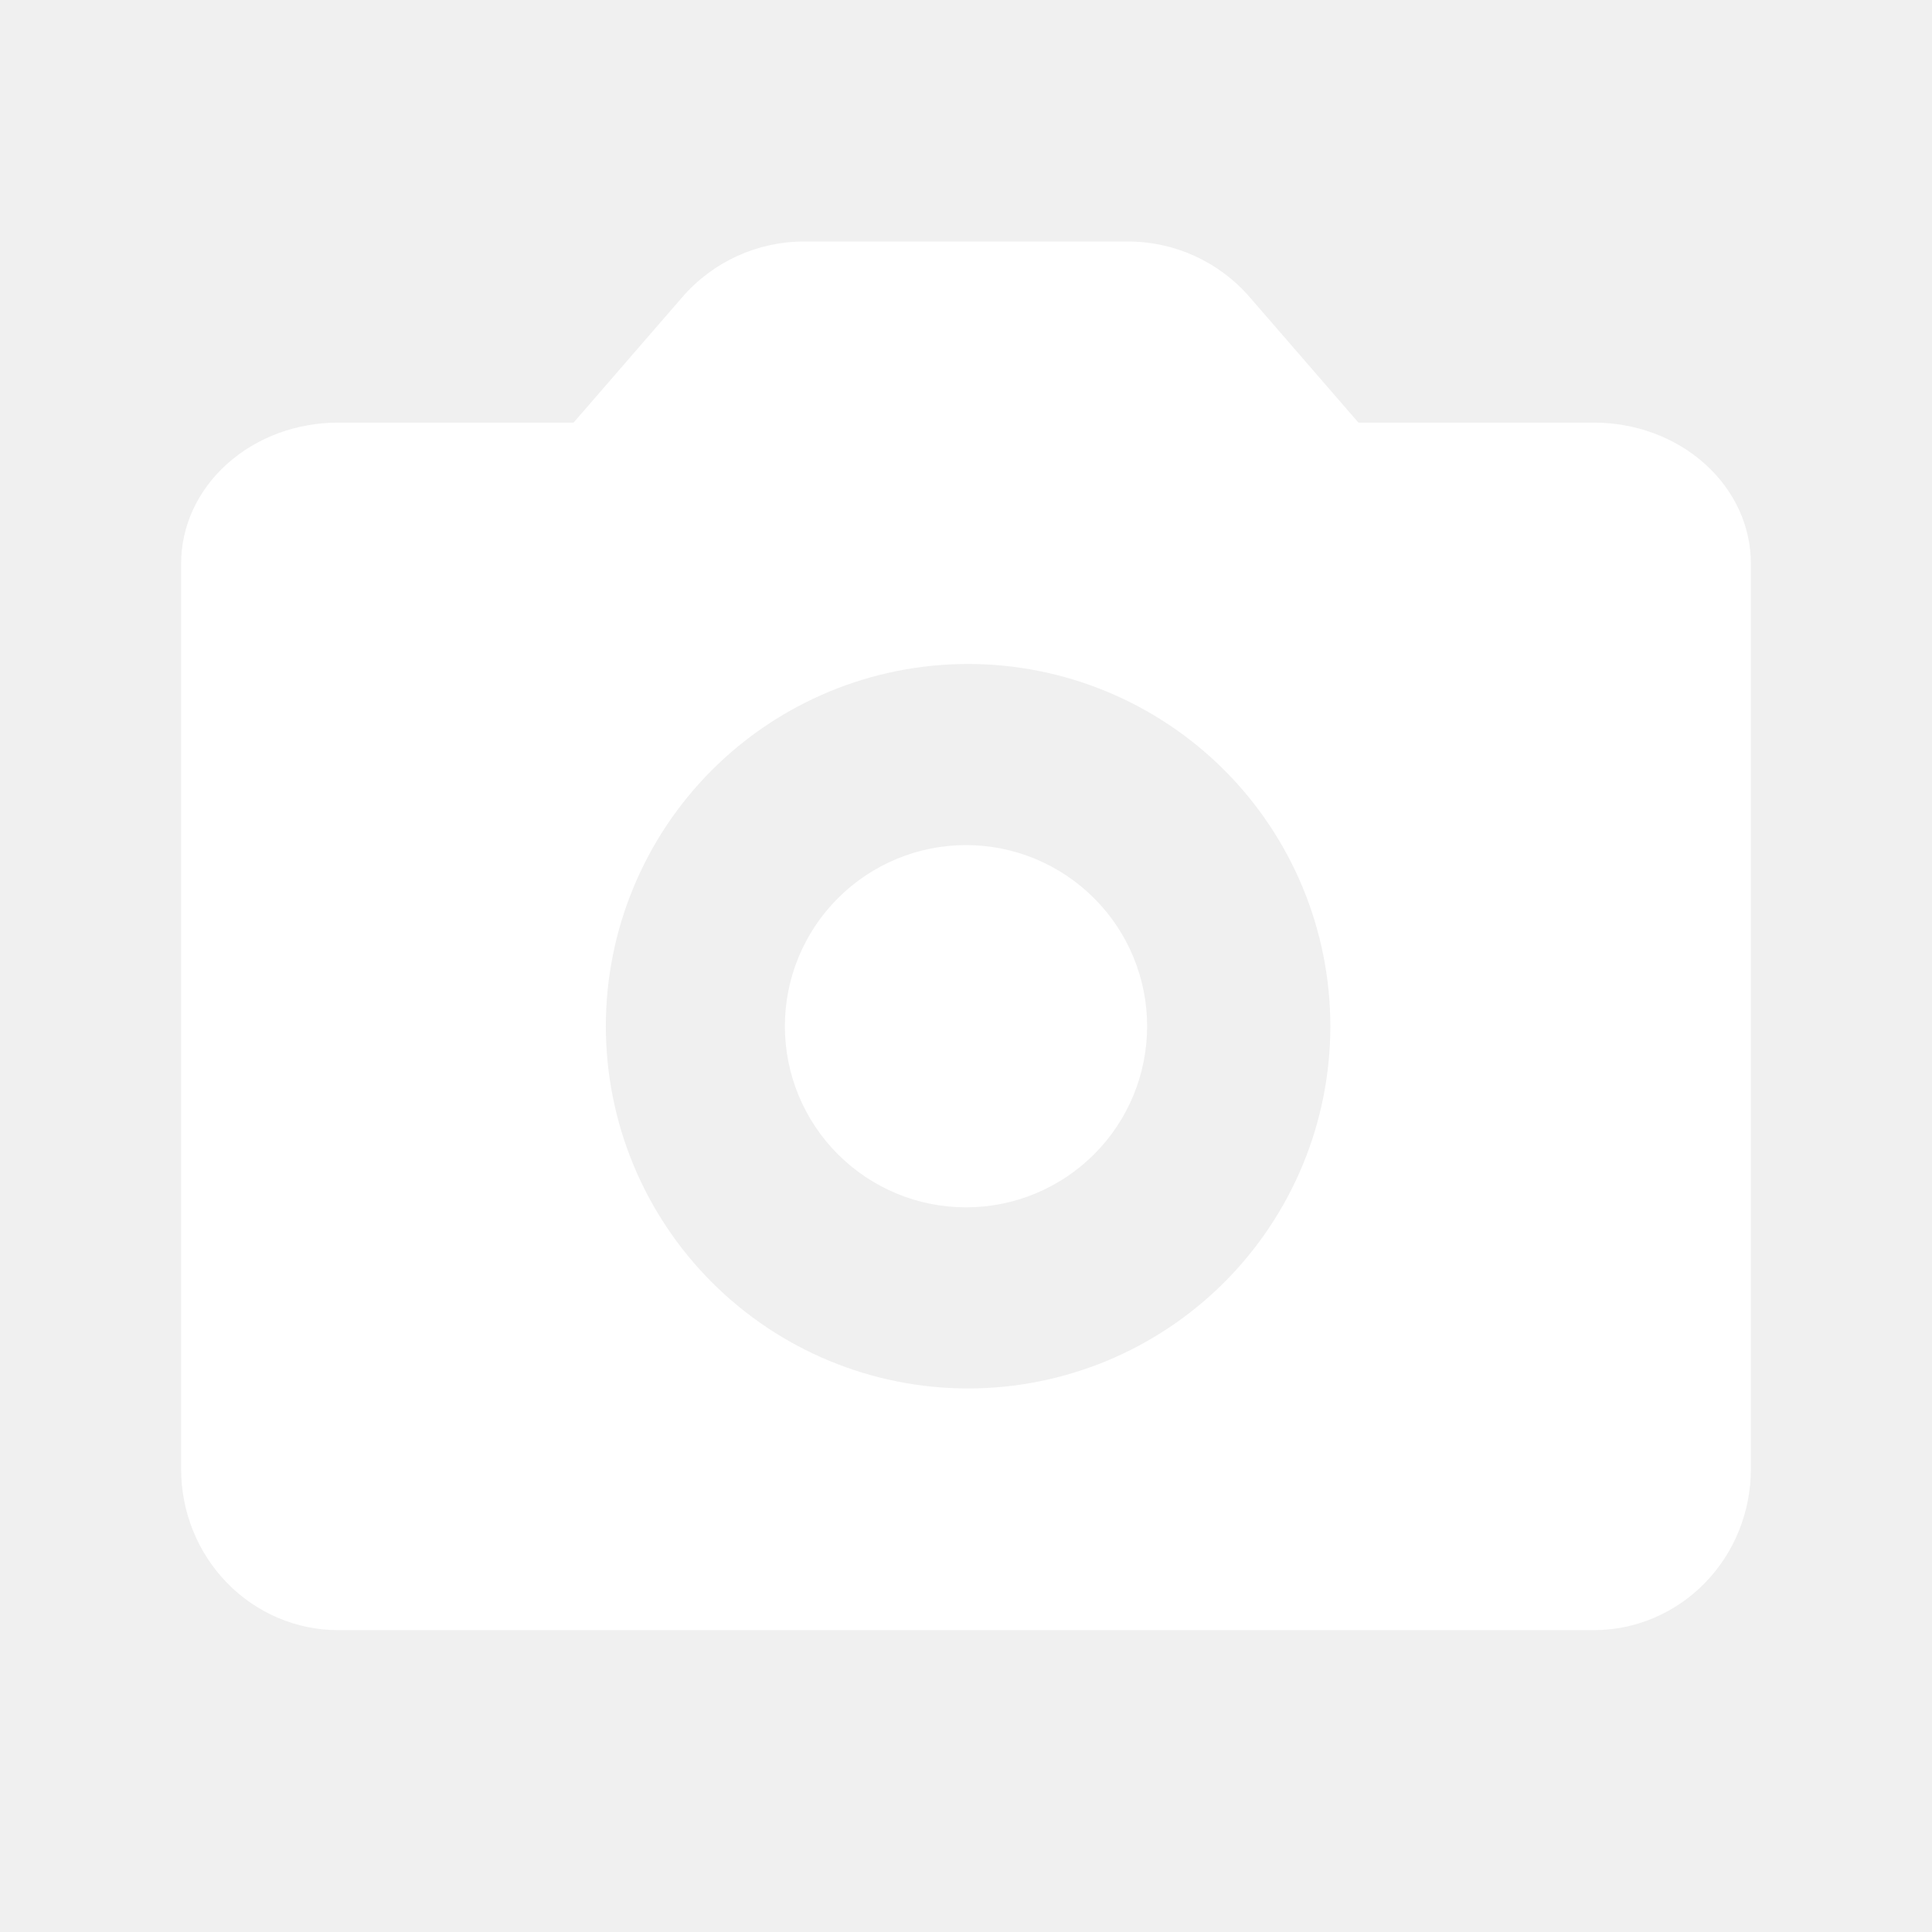
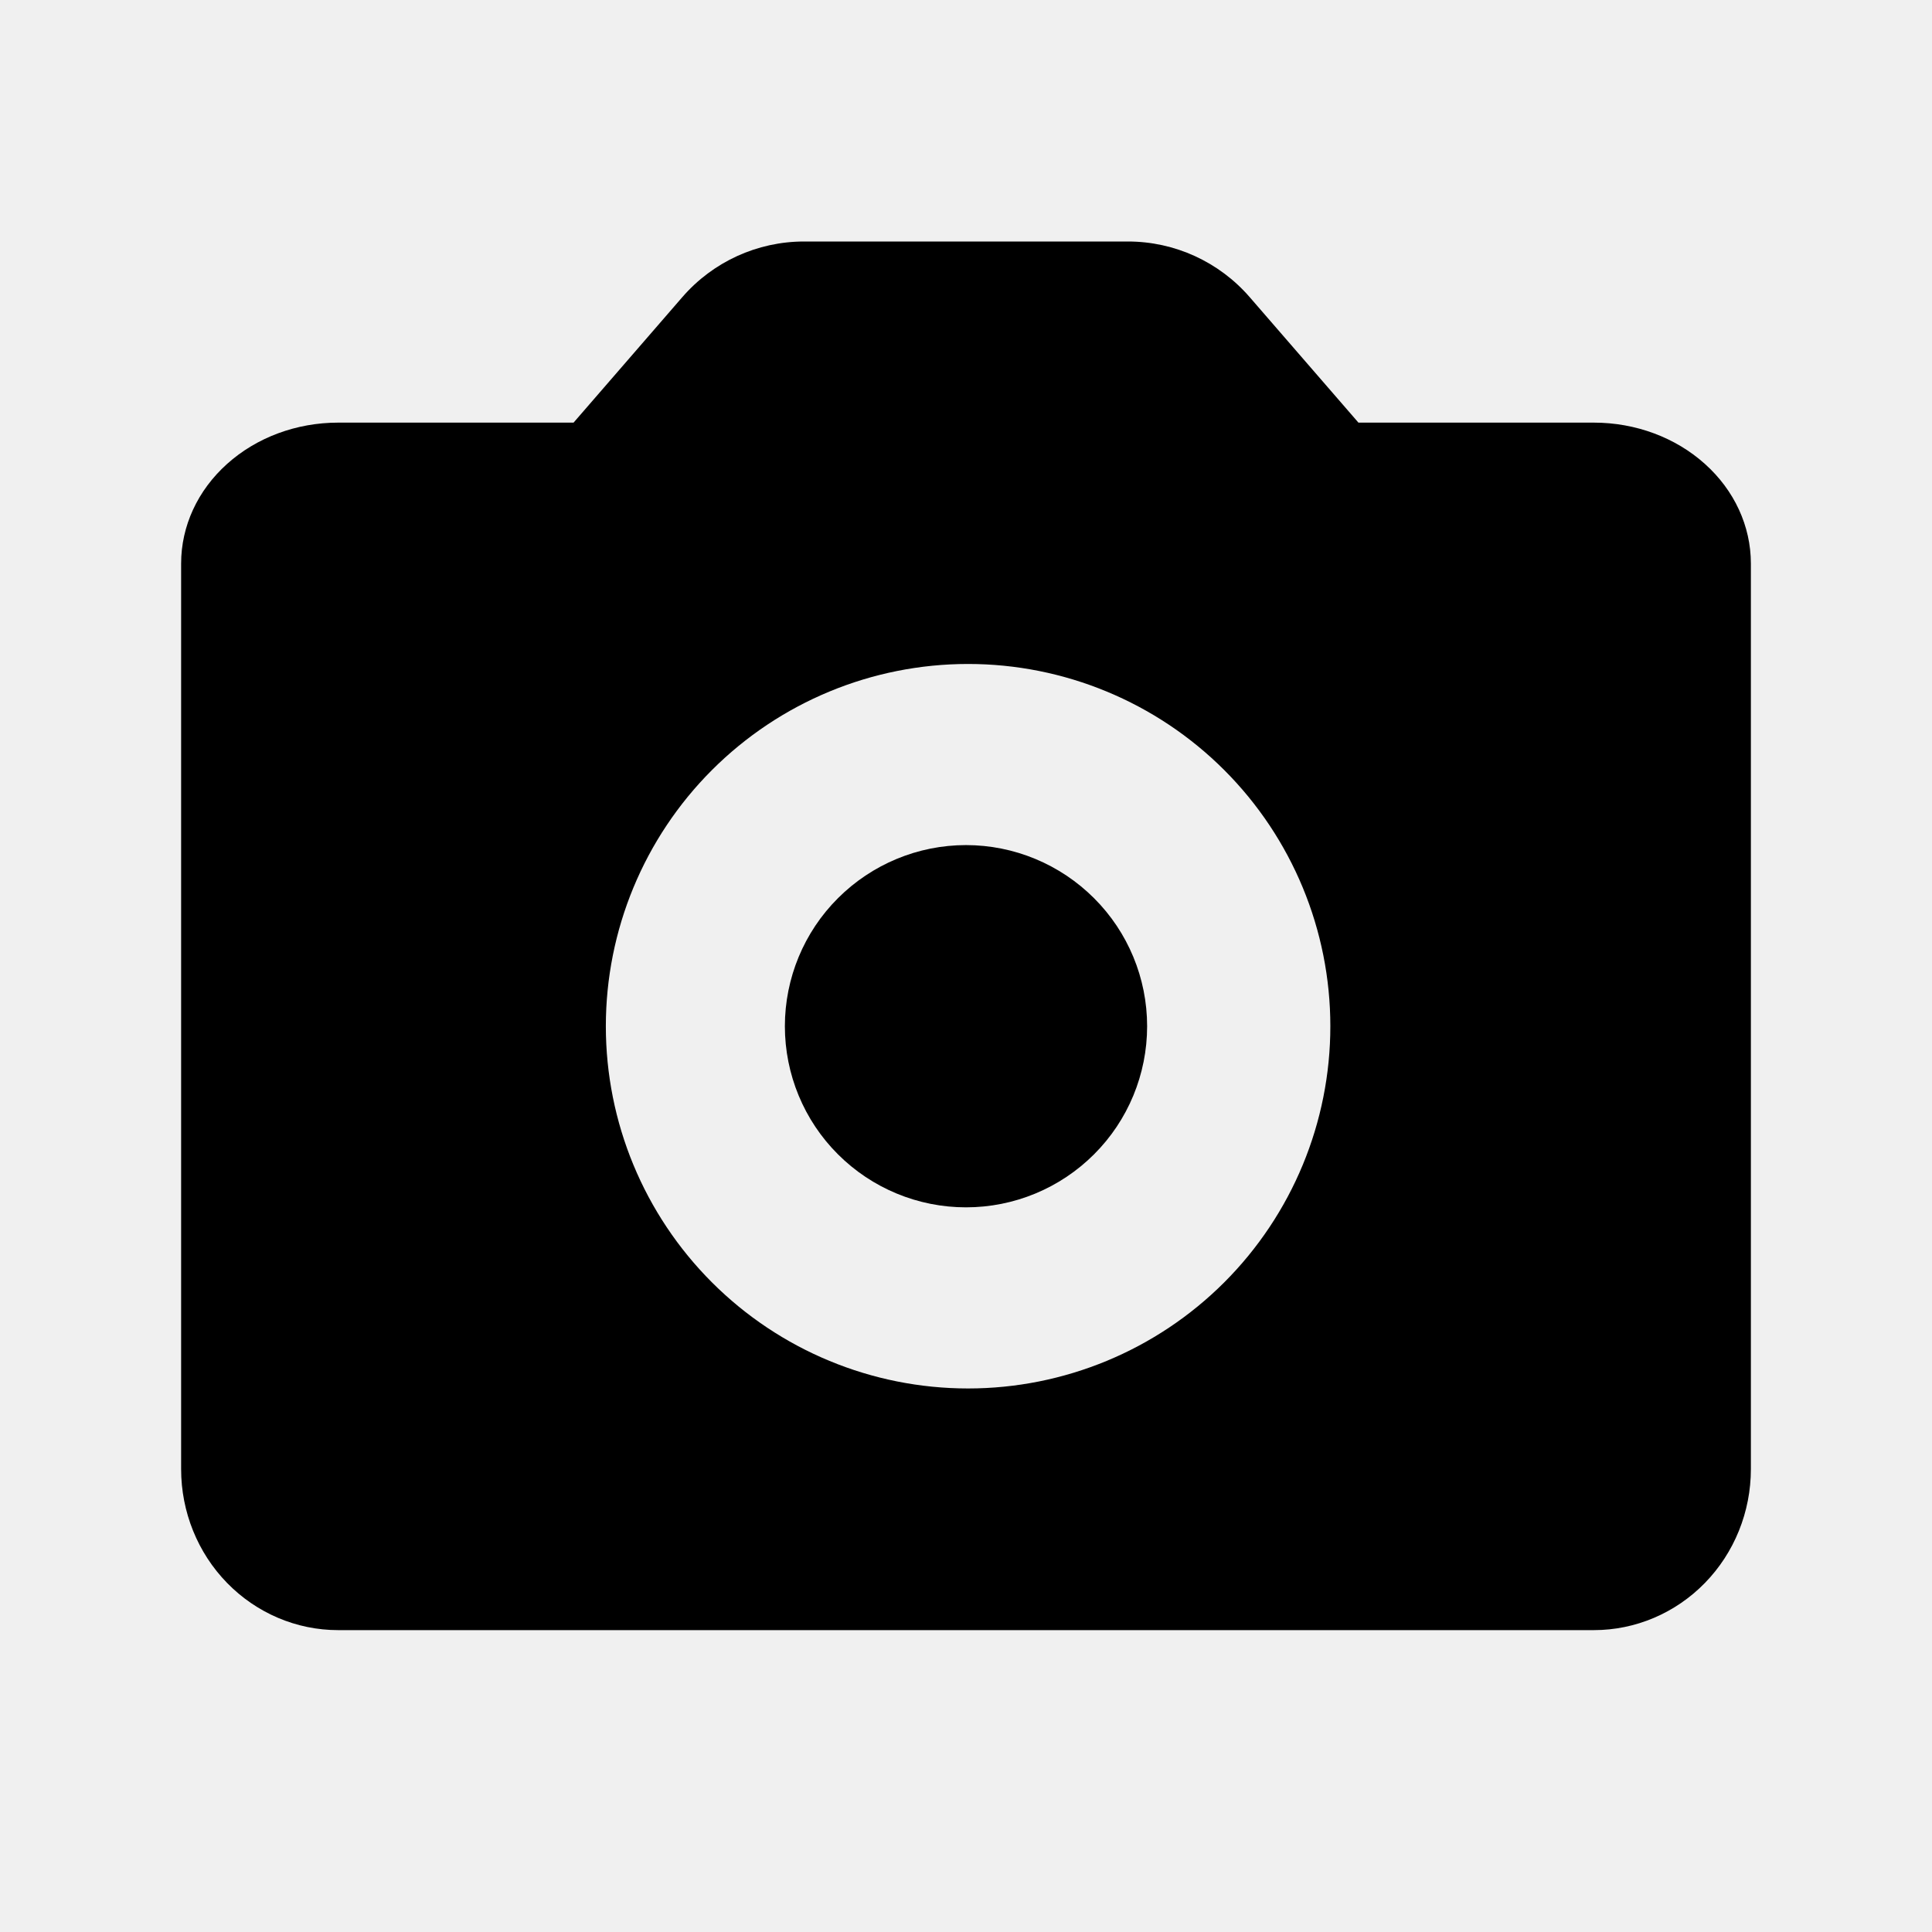
<svg xmlns="http://www.w3.org/2000/svg" viewBox="0 0 24 24" fill="none">
-   <path d="M2.25 7V11.903V13.586V18.25C2.25 18.78 2.455 19.289 2.821 19.664C3.187 20.039 3.683 20.25 4.2 20.25H19.8C20.317 20.25 20.813 20.039 21.179 19.664C21.545 19.289 21.75 18.78 21.75 18.25V13.716V11.789V7C21.75 6.536 21.545 6.091 21.179 5.763C20.813 5.434 20.317 5.25 19.8 5.25H16.875L15.523 3.69C15.143 3.252 14.592 3 14.012 3H9.988C9.408 3 8.857 3.252 8.477 3.69L7.125 5.25H4.2C3.683 5.25 3.187 5.434 2.821 5.763C2.455 6.091 2.25 6.536 2.25 7ZM16.526 12.748C16.526 13.942 16.052 15.086 15.208 15.93C14.364 16.774 13.219 17.248 12.026 17.248C10.832 17.248 9.688 16.774 8.844 15.93C8 15.086 7.526 13.942 7.526 12.748C7.526 11.555 8 10.41 8.844 9.566C9.688 8.722 10.832 8.248 12.026 8.248C13.219 8.248 14.364 8.722 15.208 9.566C16.052 10.41 16.526 11.555 16.526 12.748Z" fill="white" />
-   <path d="M13.591 14.339C13.169 14.761 12.597 14.998 12 14.998C11.403 14.998 10.831 14.761 10.409 14.339C9.987 13.918 9.75 13.345 9.75 12.748C9.75 12.152 9.987 11.579 10.409 11.158C10.831 10.736 11.403 10.498 12 10.498C12.597 10.498 13.169 10.736 13.591 11.158C14.013 11.579 14.25 12.152 14.25 12.748C14.25 13.345 14.013 13.918 13.591 14.339Z" fill="white" />
+   <path d="M2.25 7V11.903V13.586V18.25C2.25 18.78 2.455 19.289 2.821 19.664C3.187 20.039 3.683 20.25 4.2 20.25H19.8C20.317 20.25 20.813 20.039 21.179 19.664C21.545 19.289 21.75 18.78 21.75 18.25V13.716V11.789V7C21.75 6.536 21.545 6.091 21.179 5.763C20.813 5.434 20.317 5.25 19.8 5.25H16.875L15.523 3.69C15.143 3.252 14.592 3 14.012 3H9.988C9.408 3 8.857 3.252 8.477 3.69L7.125 5.25H4.2C3.683 5.25 3.187 5.434 2.821 5.763C2.455 6.091 2.25 6.536 2.25 7ZM16.526 12.748C16.526 13.942 16.052 15.086 15.208 15.93C14.364 16.774 13.219 17.248 12.026 17.248C10.832 17.248 9.688 16.774 8.844 15.93C8 15.086 7.526 13.942 7.526 12.748C7.526 11.555 8 10.41 8.844 9.566C9.688 8.722 10.832 8.248 12.026 8.248C13.219 8.248 14.364 8.722 15.208 9.566C16.052 10.41 16.526 11.555 16.526 12.748Z" fill="currentColor" />
+   <path d="M13.591 14.339C13.169 14.761 12.597 14.998 12 14.998C11.403 14.998 10.831 14.761 10.409 14.339C9.987 13.918 9.75 13.345 9.75 12.748C9.75 12.152 9.987 11.579 10.409 11.158C10.831 10.736 11.403 10.498 12 10.498C12.597 10.498 13.169 10.736 13.591 11.158C14.013 11.579 14.25 12.152 14.25 12.748C14.25 13.345 14.013 13.918 13.591 14.339Z" fill="currentColor" />
</svg>
